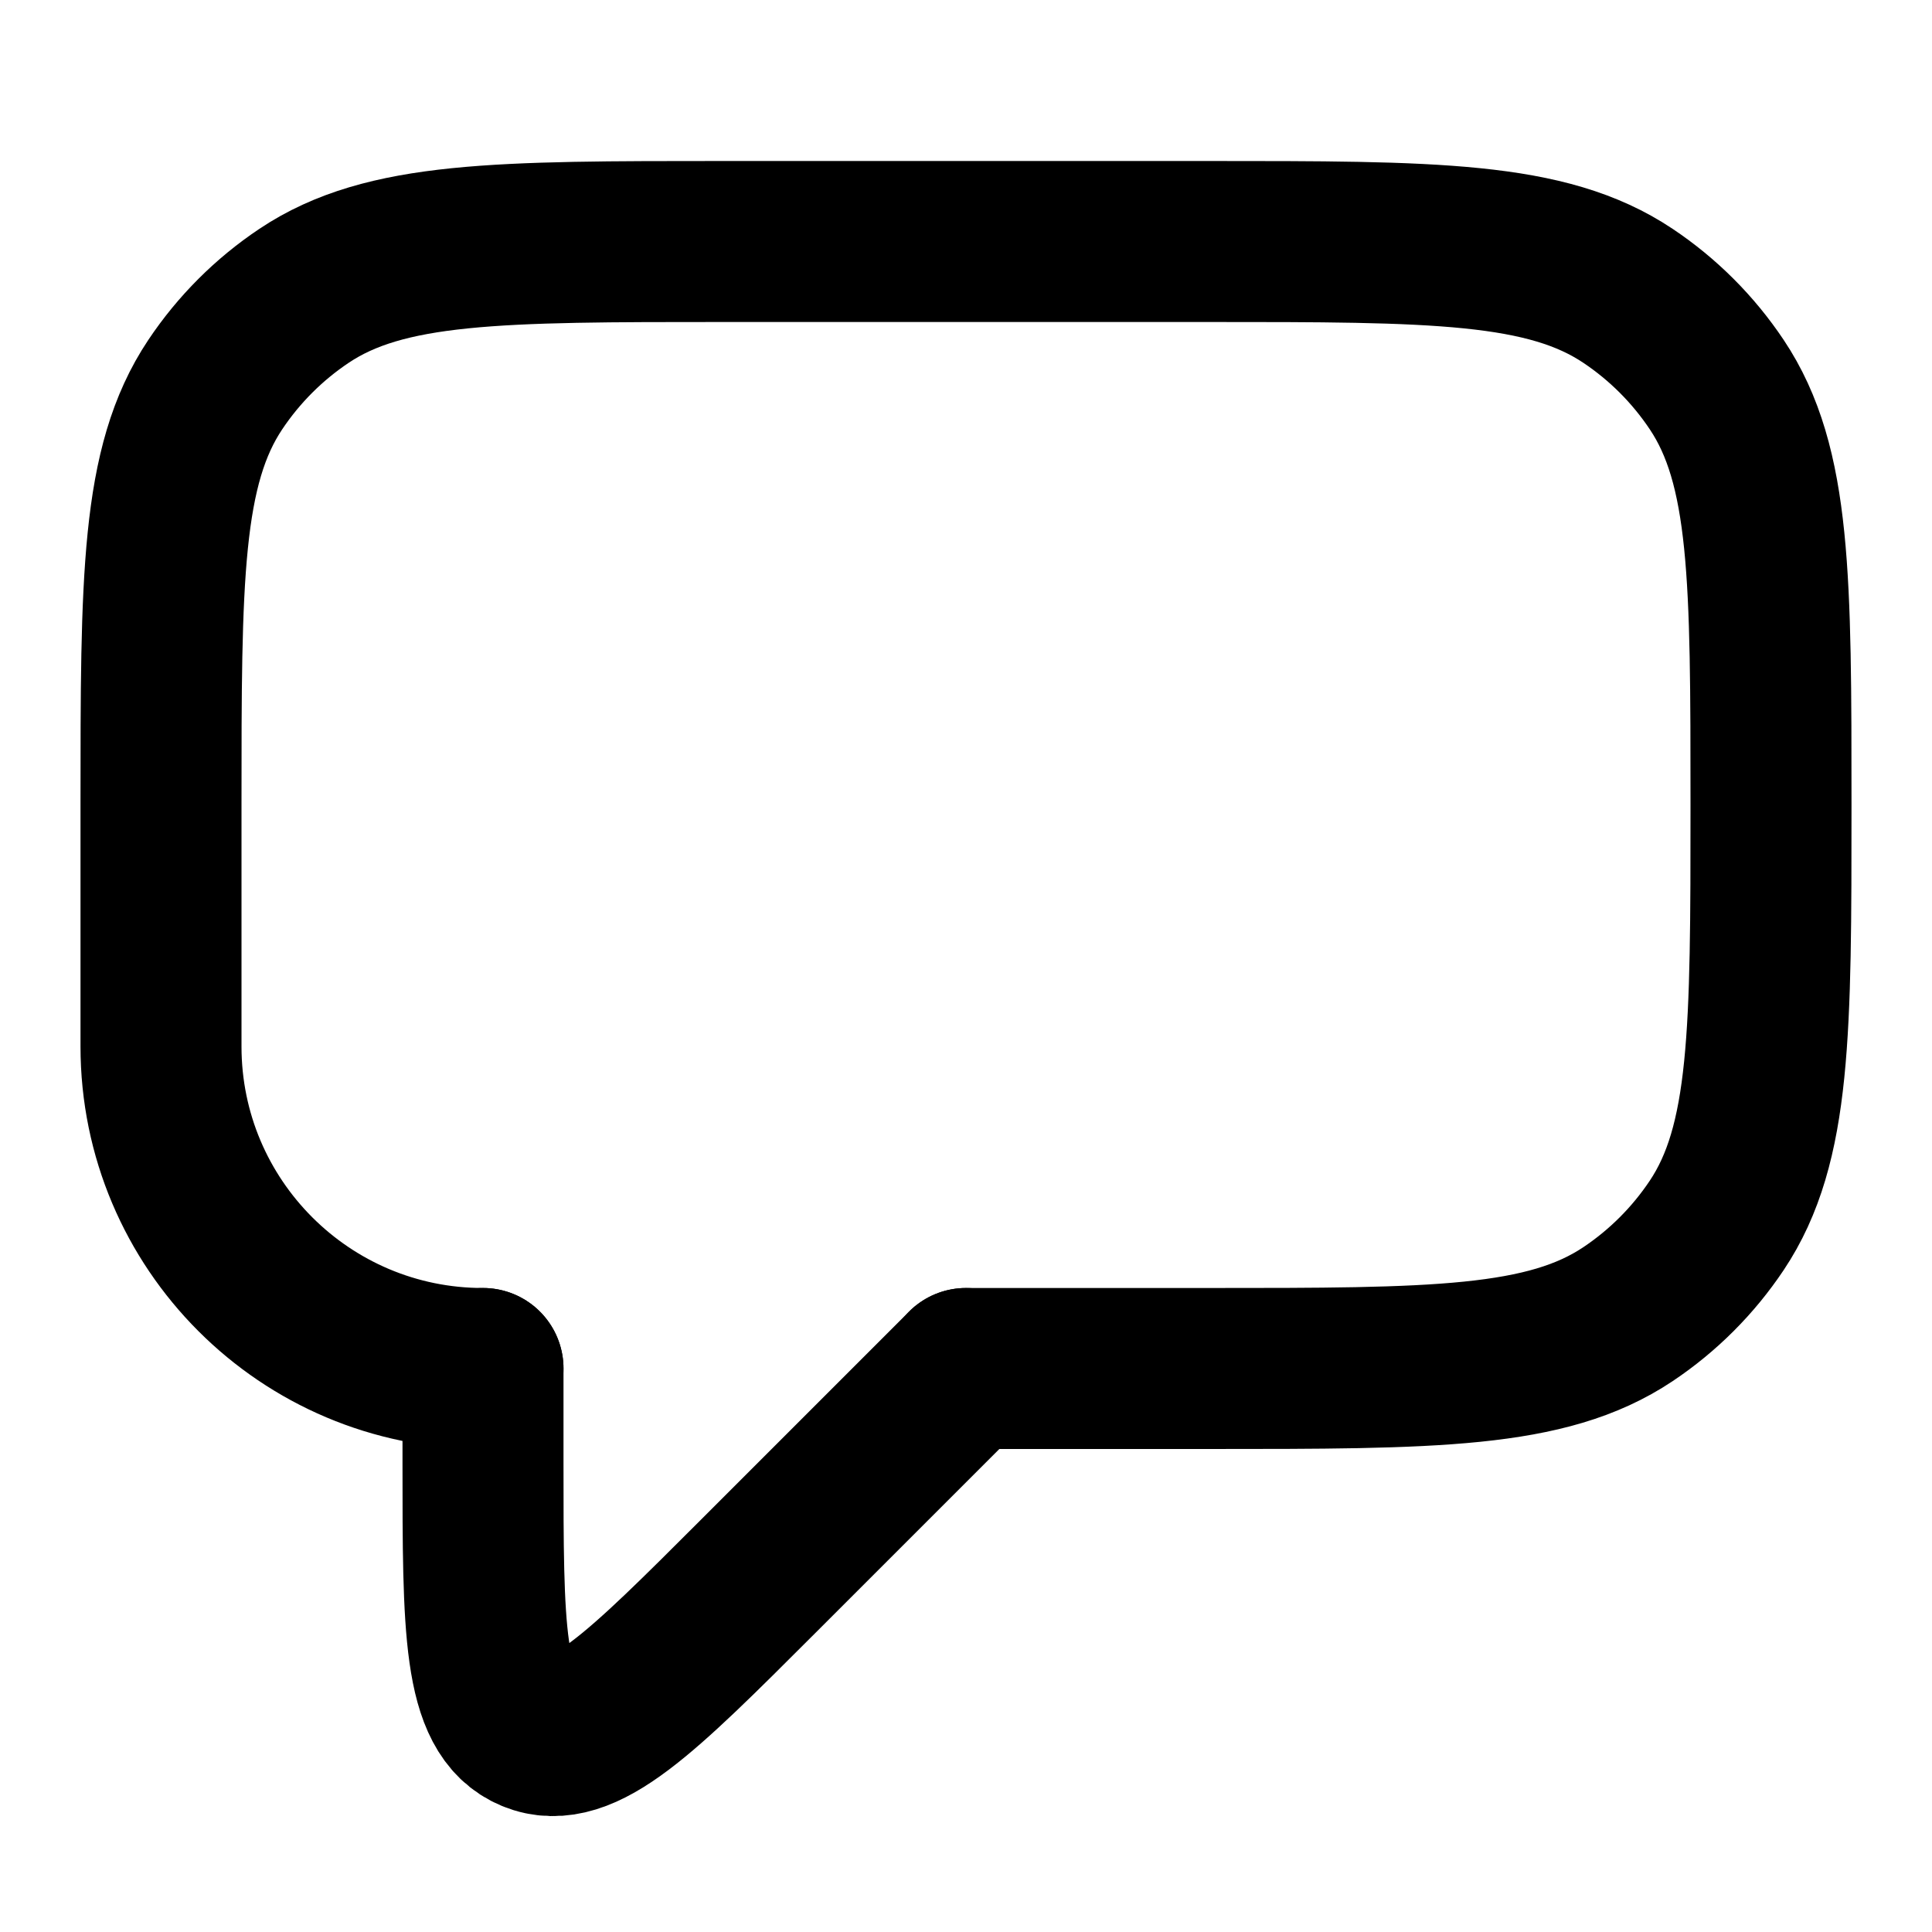
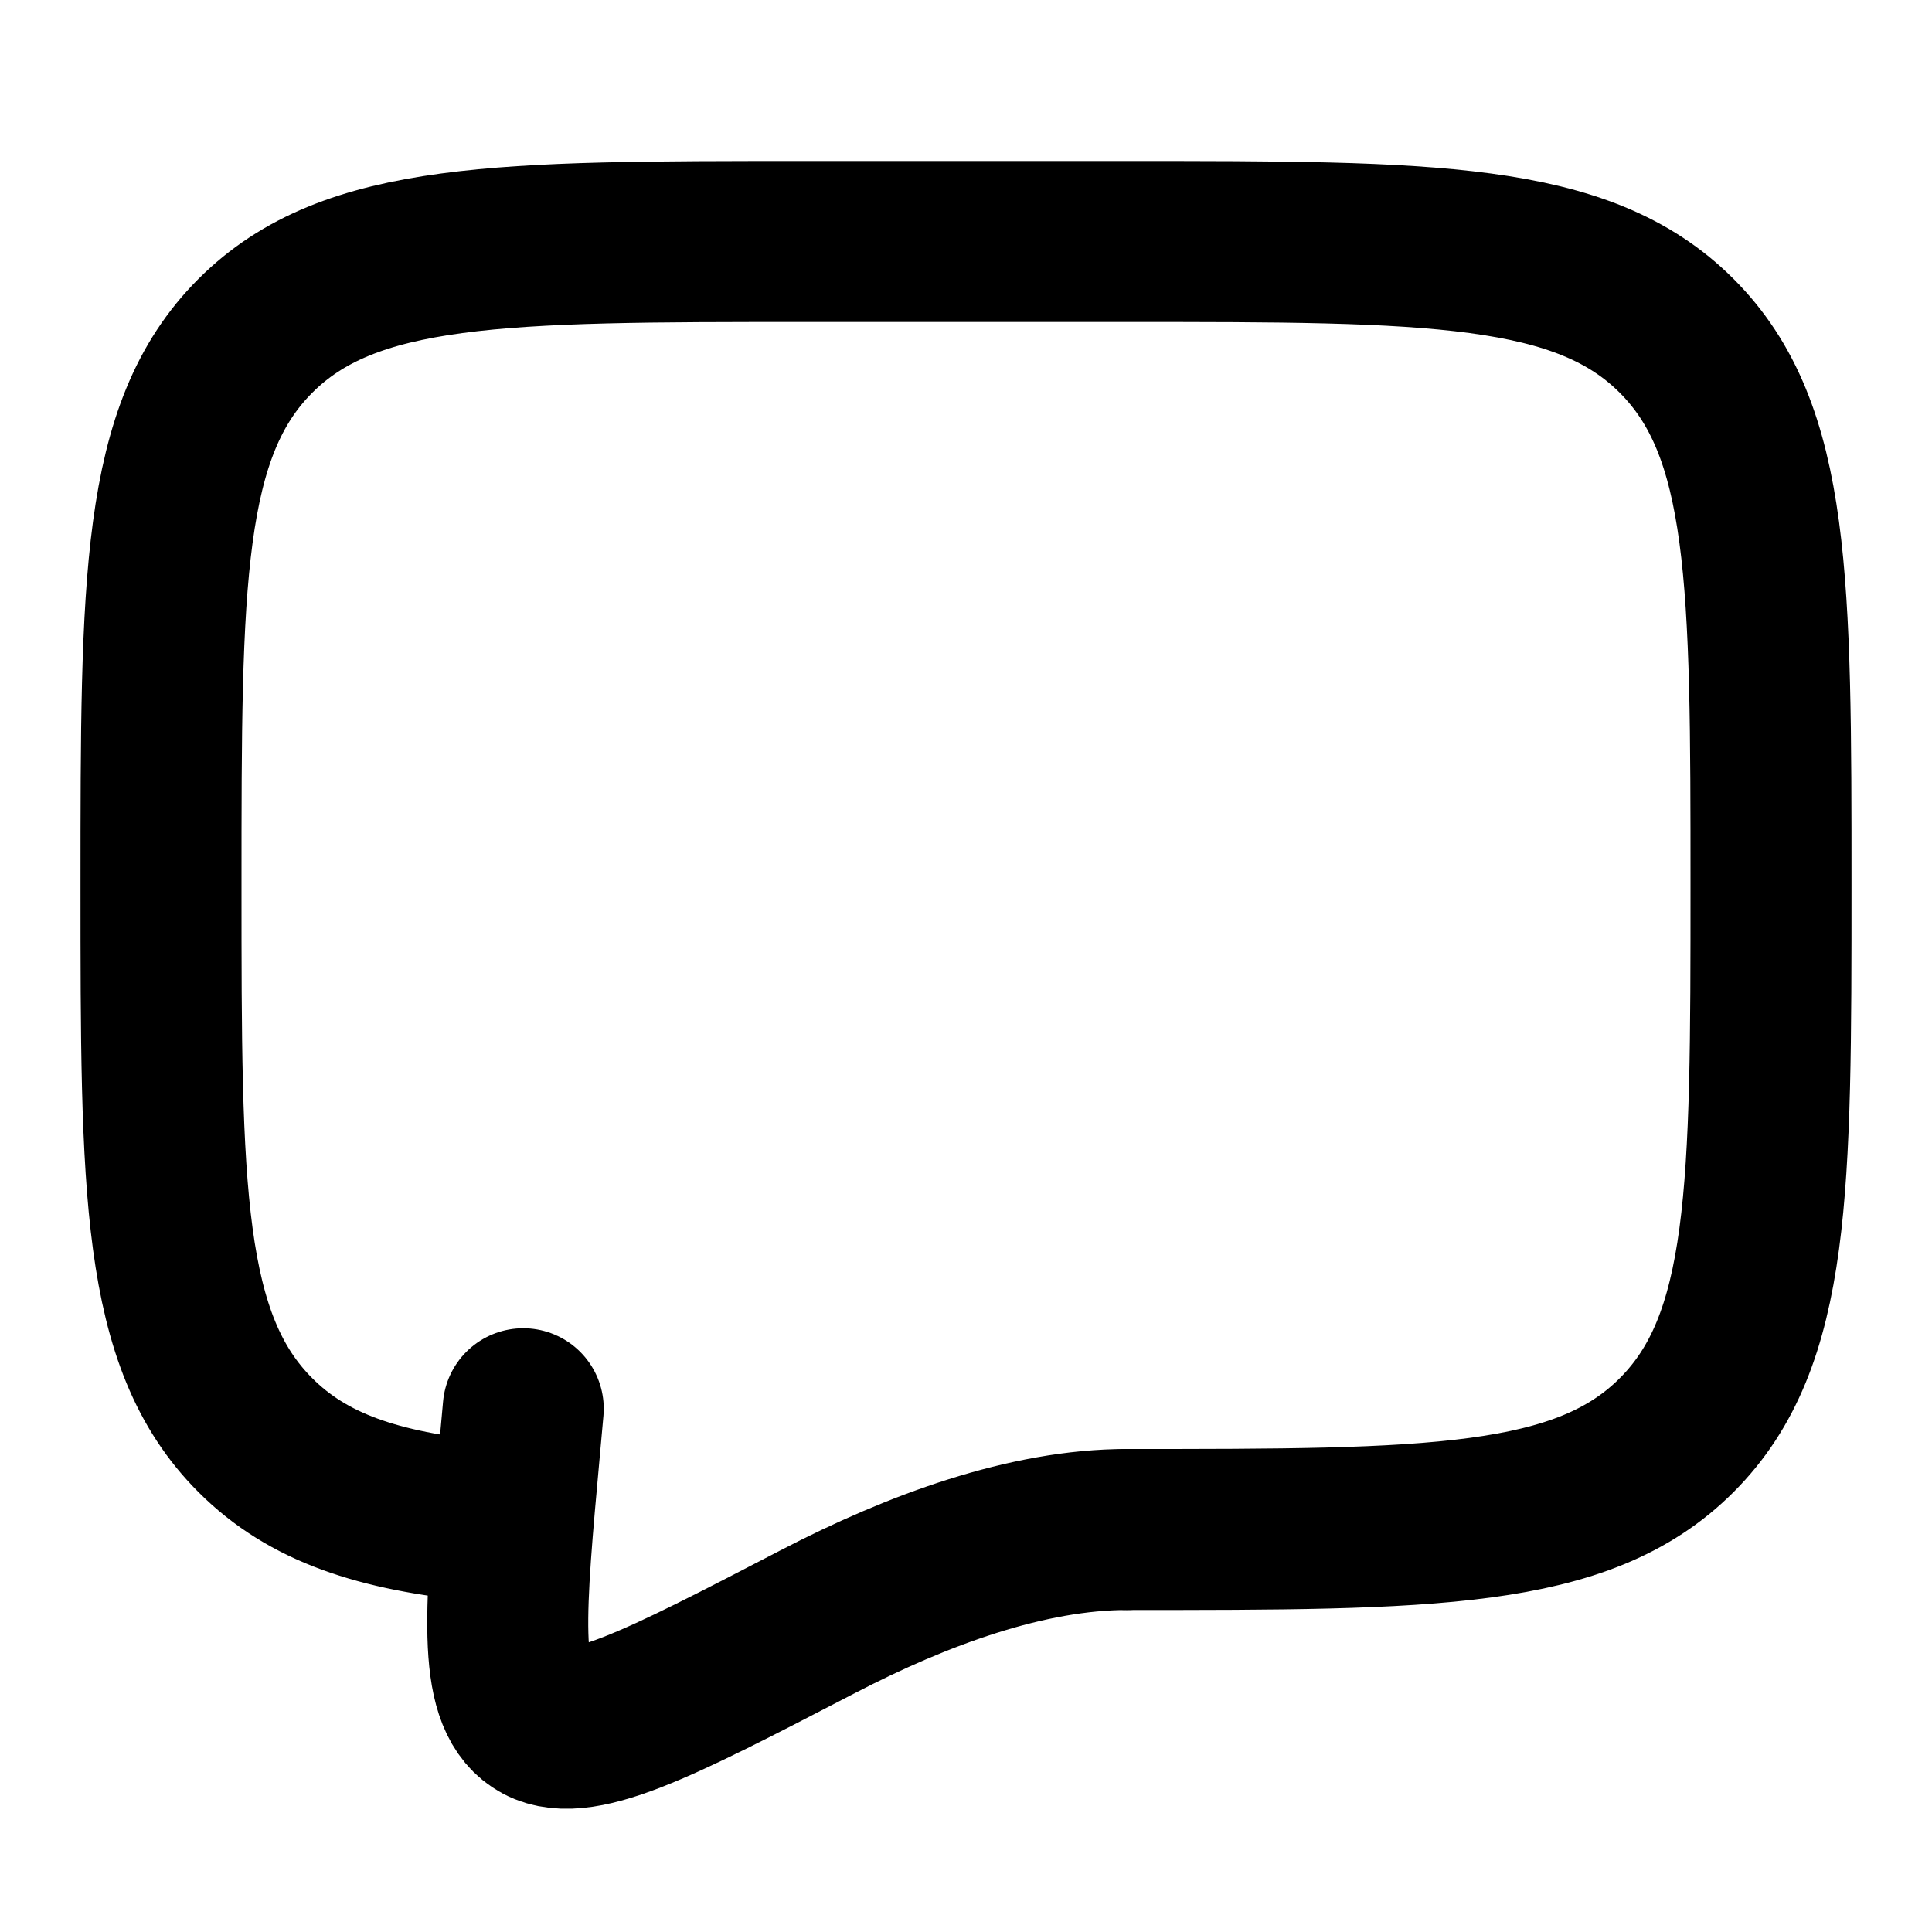
<svg xmlns="http://www.w3.org/2000/svg" width="24" height="24" viewBox="0 0 24 24" fill="none">
-   <path d="M6 17V17C3.791 17 2 15.209 2 13V10C2 7.191 2 5.787 2.674 4.778C2.966 4.341 3.341 3.966 3.778 3.674C4.787 3 6.191 3 9 3H15C17.809 3 19.213 3 20.222 3.674C20.659 3.966 21.034 4.341 21.326 4.778C22 5.787 22 7.191 22 10V10C22 12.809 22 14.213 21.326 15.222C21.034 15.659 20.659 16.034 20.222 16.326C19.213 17 17.809 17 15 17H12" stroke="black" stroke-width="2" stroke-linecap="round" stroke-linejoin="round" />
-   <path d="M6 17V18.172C6 20.227 6 21.254 6.617 21.51C7.235 21.765 7.961 21.039 9.414 19.586L12 17" stroke="black" stroke-width="2" stroke-linecap="round" stroke-linejoin="round" />
+   <path d="M14 19C17.771 19 19.657 19 20.828 17.828C22 16.657 22 14.771 22 11C22 7.229 22 5.343 20.828 4.172C19.657 3 17.771 3 14 3H10C6.229 3 4.343 3 3.172 4.172C2 5.343 2 7.229 2 11C2 14.771 2 16.657 3.172 17.828C3.825 18.482 4.7 18.771 6 18.898" stroke="black" stroke-width="2" stroke-linecap="round" stroke-linejoin="round" />
+   <path d="M14 19C12.764 19 11.402 19.499 10.159 20.145C8.161 21.182 7.162 21.701 6.67 21.37C6.178 21.04 6.271 20.015 6.458 17.966L6.5 17.5" stroke="black" stroke-width="2" stroke-linecap="round" />
</svg>
